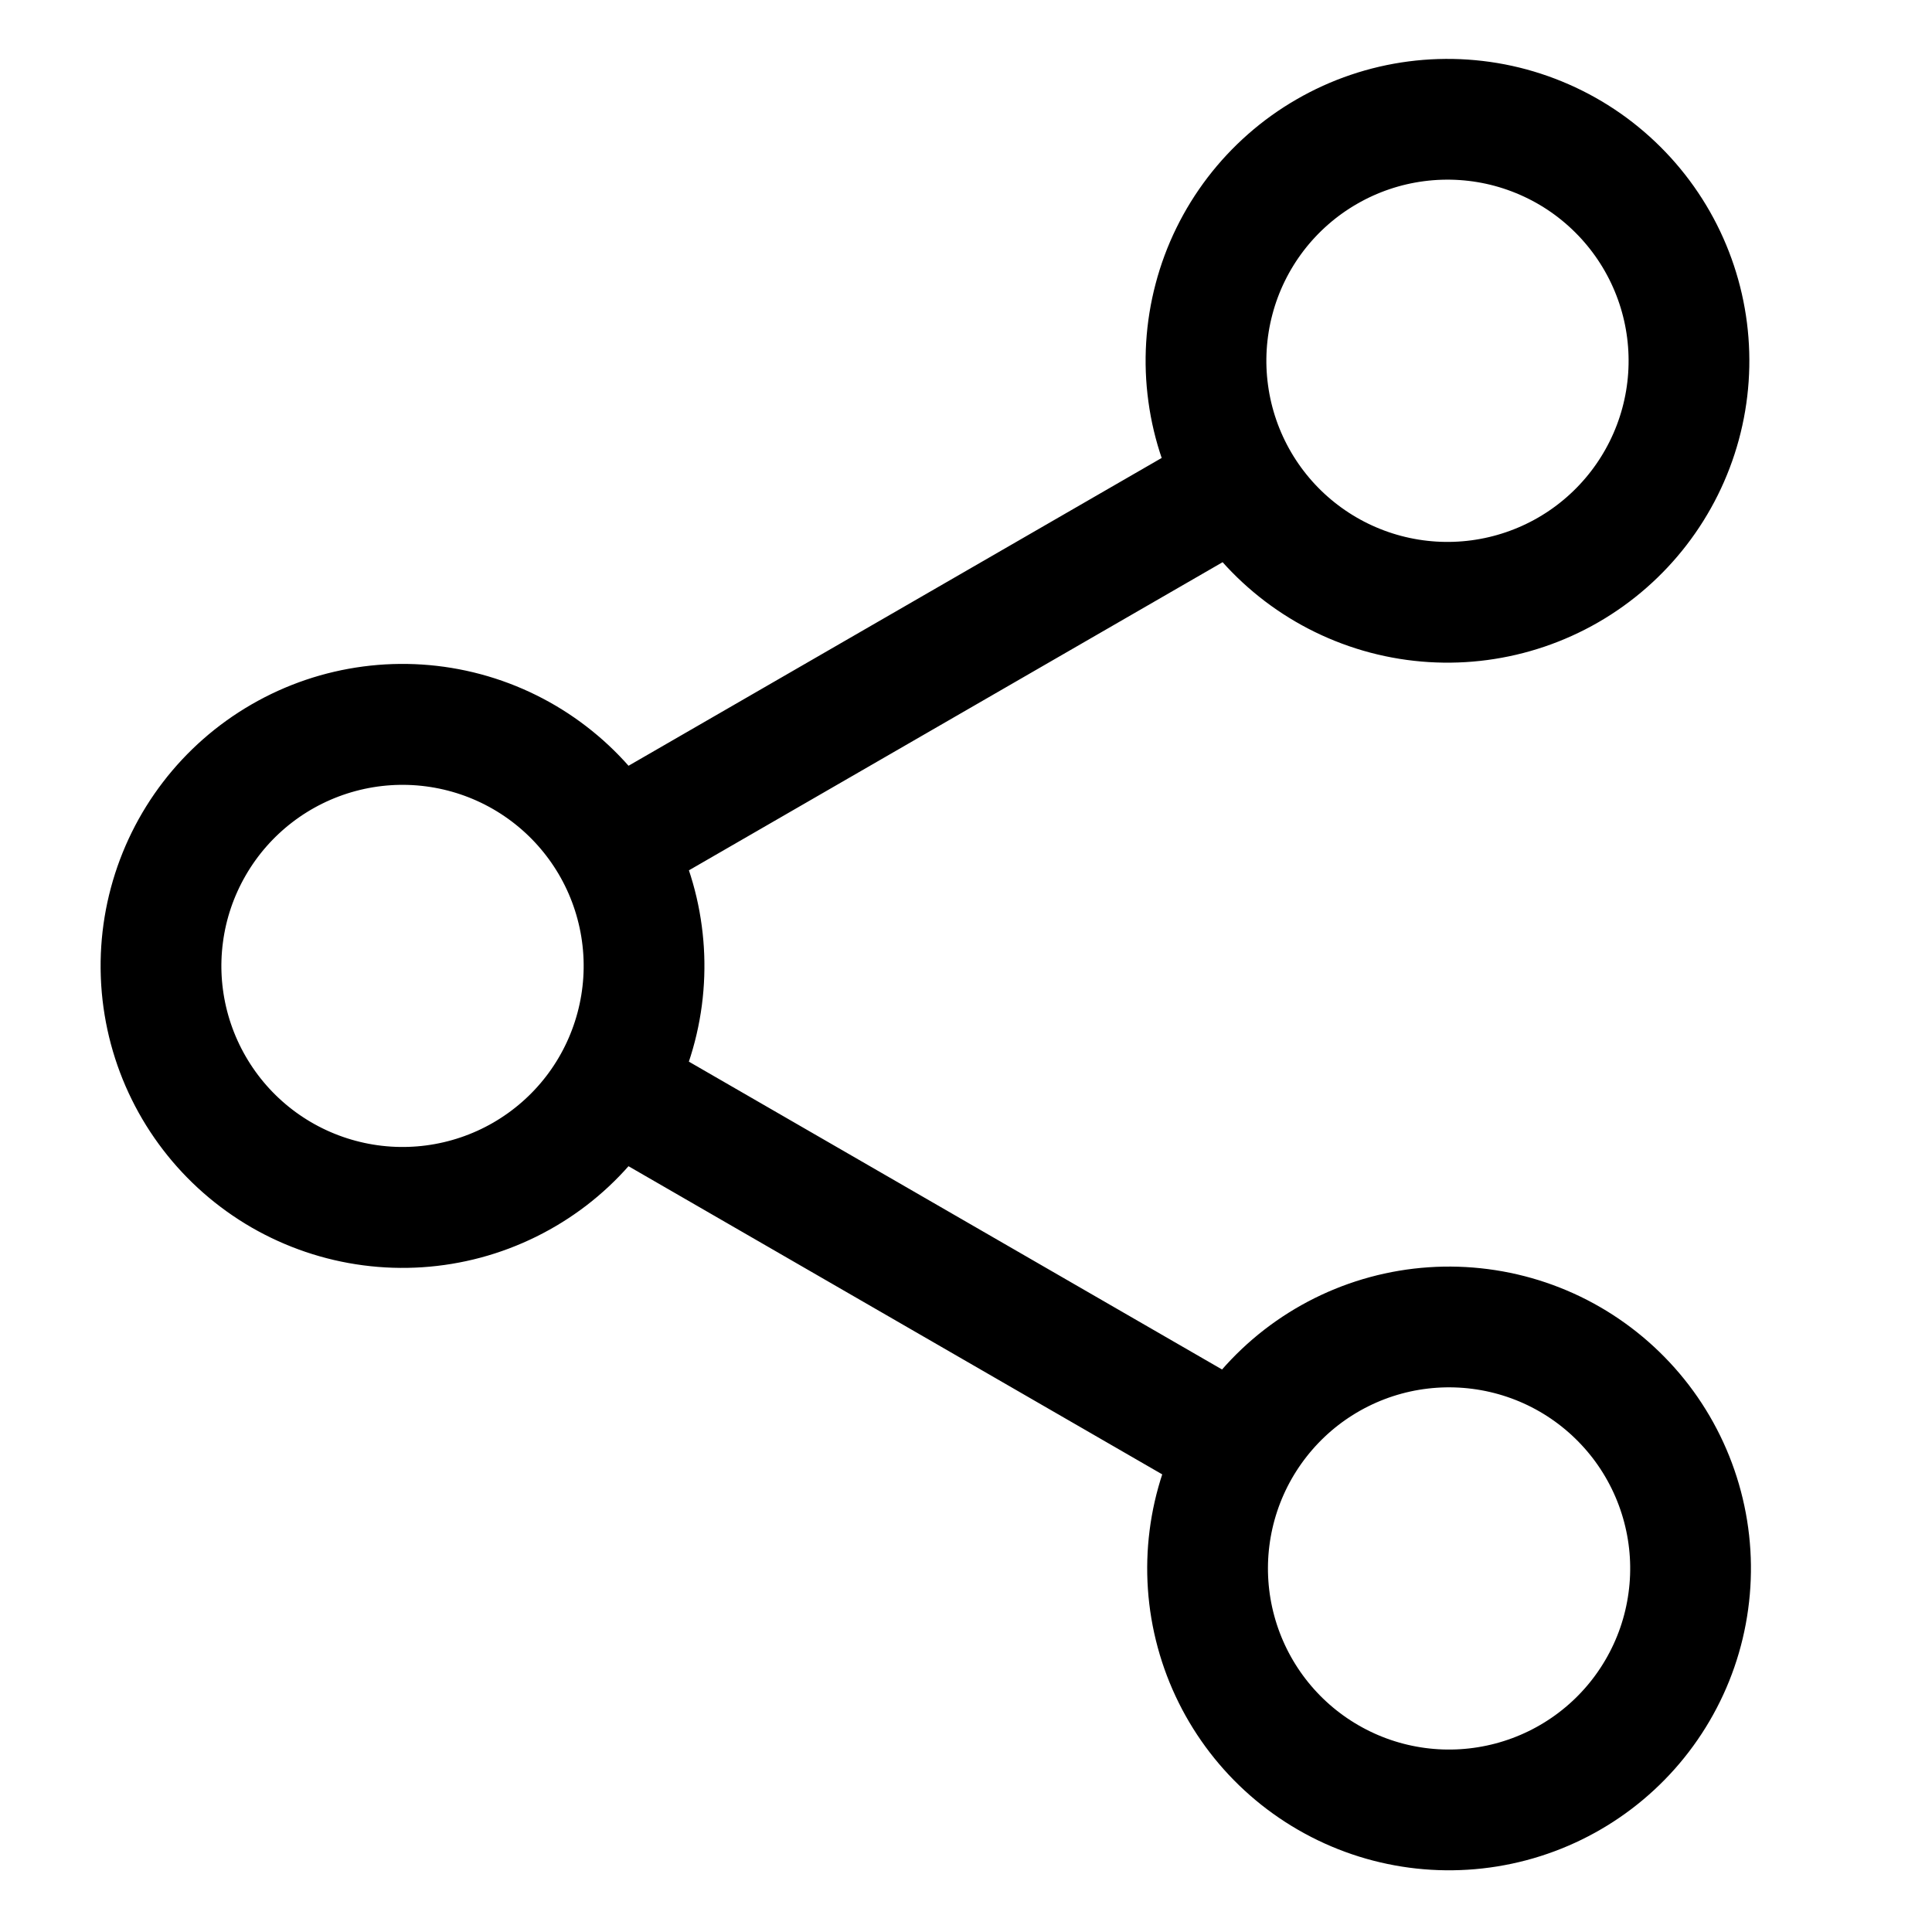
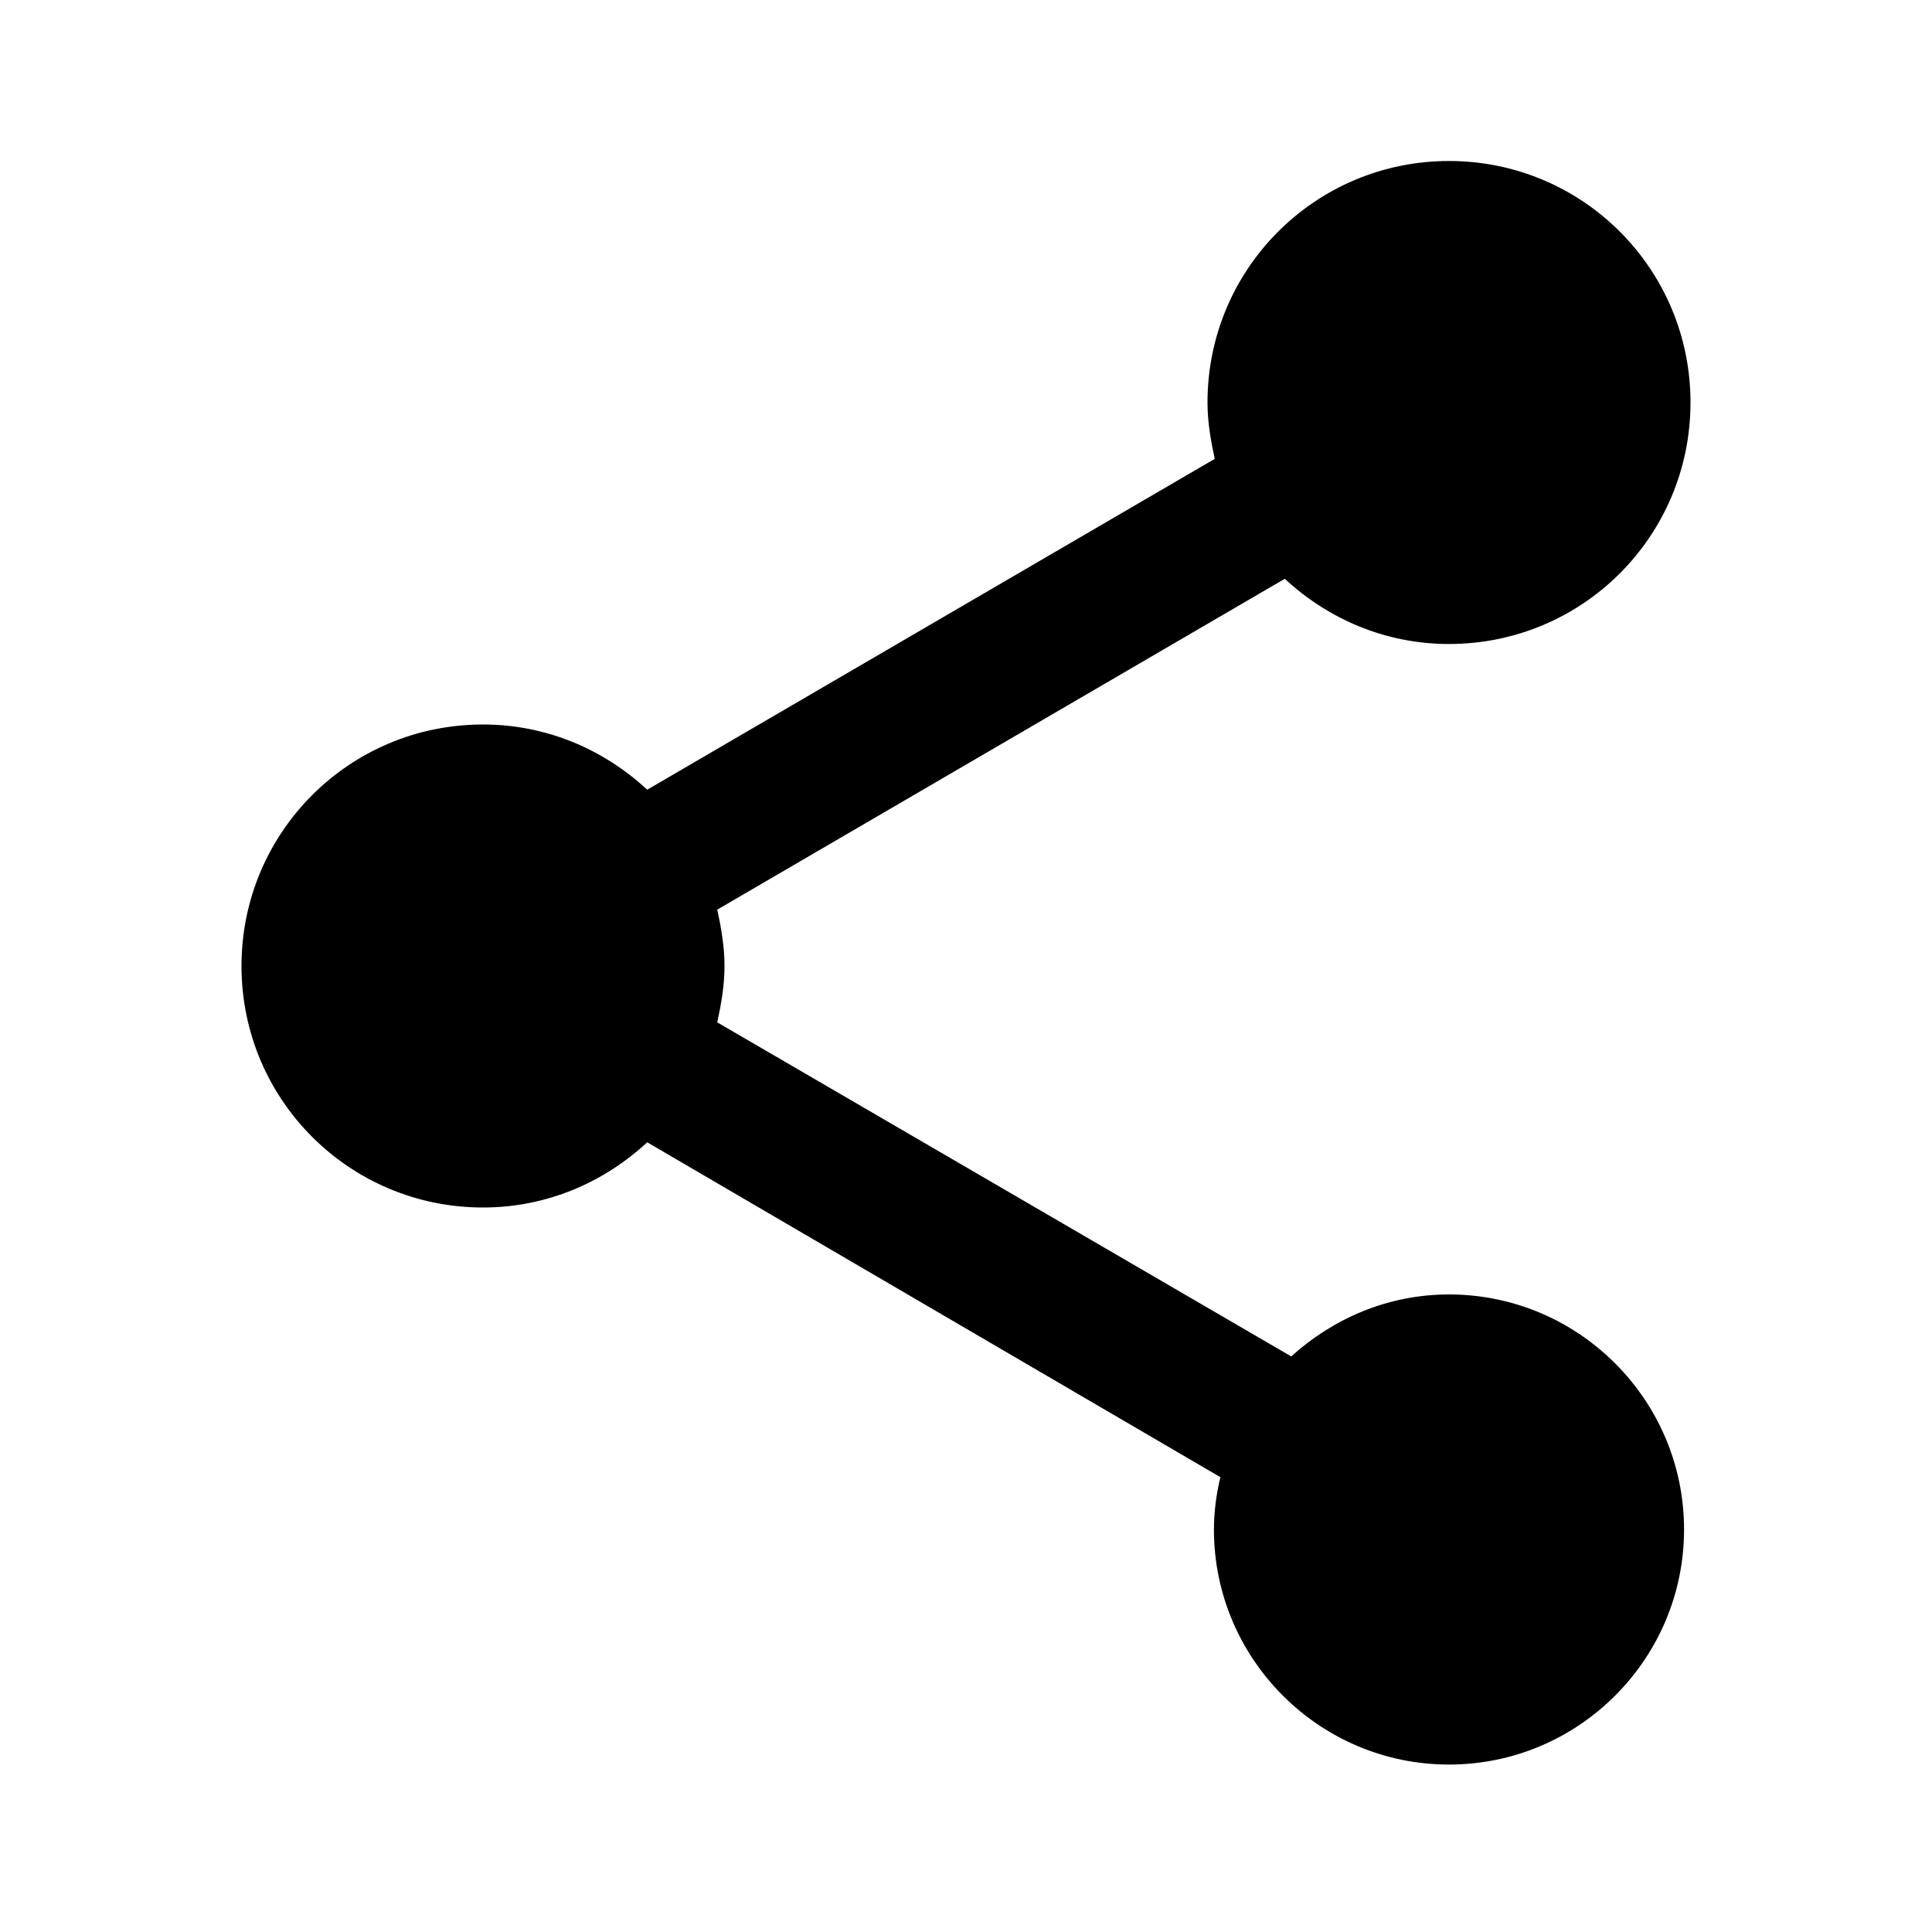
- <svg xmlns="http://www.w3.org/2000/svg" width="32" height="32" viewBox="0 0 32 32" fill="none">
-   <path d="M10.132 18.001L20.524 24.001M20.524 24.001C20.785 23.543 21.134 23.14 21.55 22.817C21.967 22.494 22.444 22.256 22.953 22.118C23.462 21.98 23.994 21.944 24.517 22.012C25.04 22.08 25.544 22.25 26.001 22.514C26.458 22.778 26.858 23.13 27.179 23.549C27.499 23.968 27.733 24.446 27.868 24.956C28.003 25.466 28.036 25.997 27.964 26.52C27.893 27.043 27.719 27.546 27.452 28.001C26.918 28.913 26.045 29.575 25.024 29.845C24.002 30.115 22.916 29.971 22.001 29.442C21.086 28.914 20.418 28.046 20.141 27.026C19.864 26.007 20.002 24.919 20.524 24.001ZM10.132 13.999L20.524 7.999M10.132 13.999C10.395 14.454 10.565 14.954 10.633 15.475C10.702 15.996 10.667 16.526 10.531 17.033C10.395 17.54 10.161 18.016 9.841 18.433C9.521 18.85 9.122 19.199 8.667 19.462C7.748 19.992 6.656 20.136 5.632 19.861C4.607 19.587 3.733 18.916 3.203 17.997C2.672 17.078 2.528 15.986 2.803 14.962C3.078 13.937 3.748 13.063 4.667 12.533C5.586 12.002 6.678 11.858 7.703 12.133C8.728 12.408 9.601 13.08 10.132 13.999ZM20.524 7.999C20.257 7.543 20.083 7.04 20.012 6.517C19.94 5.995 19.973 5.463 20.108 4.953C20.242 4.443 20.477 3.965 20.797 3.546C21.118 3.127 21.518 2.775 21.975 2.512C22.431 2.248 22.936 2.077 23.459 2.009C23.982 1.941 24.514 1.977 25.023 2.115C25.532 2.254 26.009 2.491 26.425 2.814C26.842 3.138 27.191 3.54 27.452 3.999C27.974 4.917 28.112 6.004 27.835 7.024C27.558 8.043 26.889 8.912 25.975 9.44C25.06 9.968 23.973 10.113 22.952 9.843C21.931 9.573 21.058 8.91 20.524 7.999ZM10.132 18C9.869 18.455 9.52 18.854 9.103 19.174C8.686 19.493 8.21 19.728 7.703 19.864C7.195 20 6.666 20.035 6.145 19.966C5.625 19.898 5.122 19.727 4.667 19.465C4.212 19.202 3.813 18.852 3.494 18.436C3.174 18.019 2.939 17.543 2.803 17.036C2.667 16.528 2.632 15.999 2.701 15.478C2.769 14.957 2.94 14.455 3.203 14C3.733 13.081 4.607 12.411 5.632 12.136C6.656 11.861 7.748 12.005 8.667 12.535C9.586 13.066 10.257 13.939 10.531 14.964C10.806 15.989 10.662 17.081 10.132 18Z" stroke="black" stroke-width="2" stroke-linecap="square" />
+ <svg xmlns="http://www.w3.org/2000/svg" width="24" height="24" viewBox="0 0 24 24" fill="none">
+   <path d="M18 16.08C17.24 16.08 16.56 16.38 16.04 16.85L8.91 12.7C8.96 12.47 9 12.24 9 12C9 11.76 8.96 11.53 8.91 11.3L15.96 7.19C16.5 7.69 17.21 8 18 8C19.66 8 21 6.66 21 5C21 3.34 19.66 2 18 2C16.34 2 15 3.34 15 5C15 5.24 15.04 5.47 15.09 5.7L8.04 9.81C7.5 9.31 6.79 9 6 9C4.34 9 3 10.34 3 12C3 13.66 4.34 15 6 15C6.79 15 7.5 14.69 8.04 14.19L15.16 18.35C15.11 18.56 15.08 18.78 15.08 19C15.08 20.61 16.39 21.92 18 21.92C19.61 21.92 20.92 20.61 20.92 19C20.92 17.39 19.61 16.08 18 16.08Z" fill="black" />
</svg>
